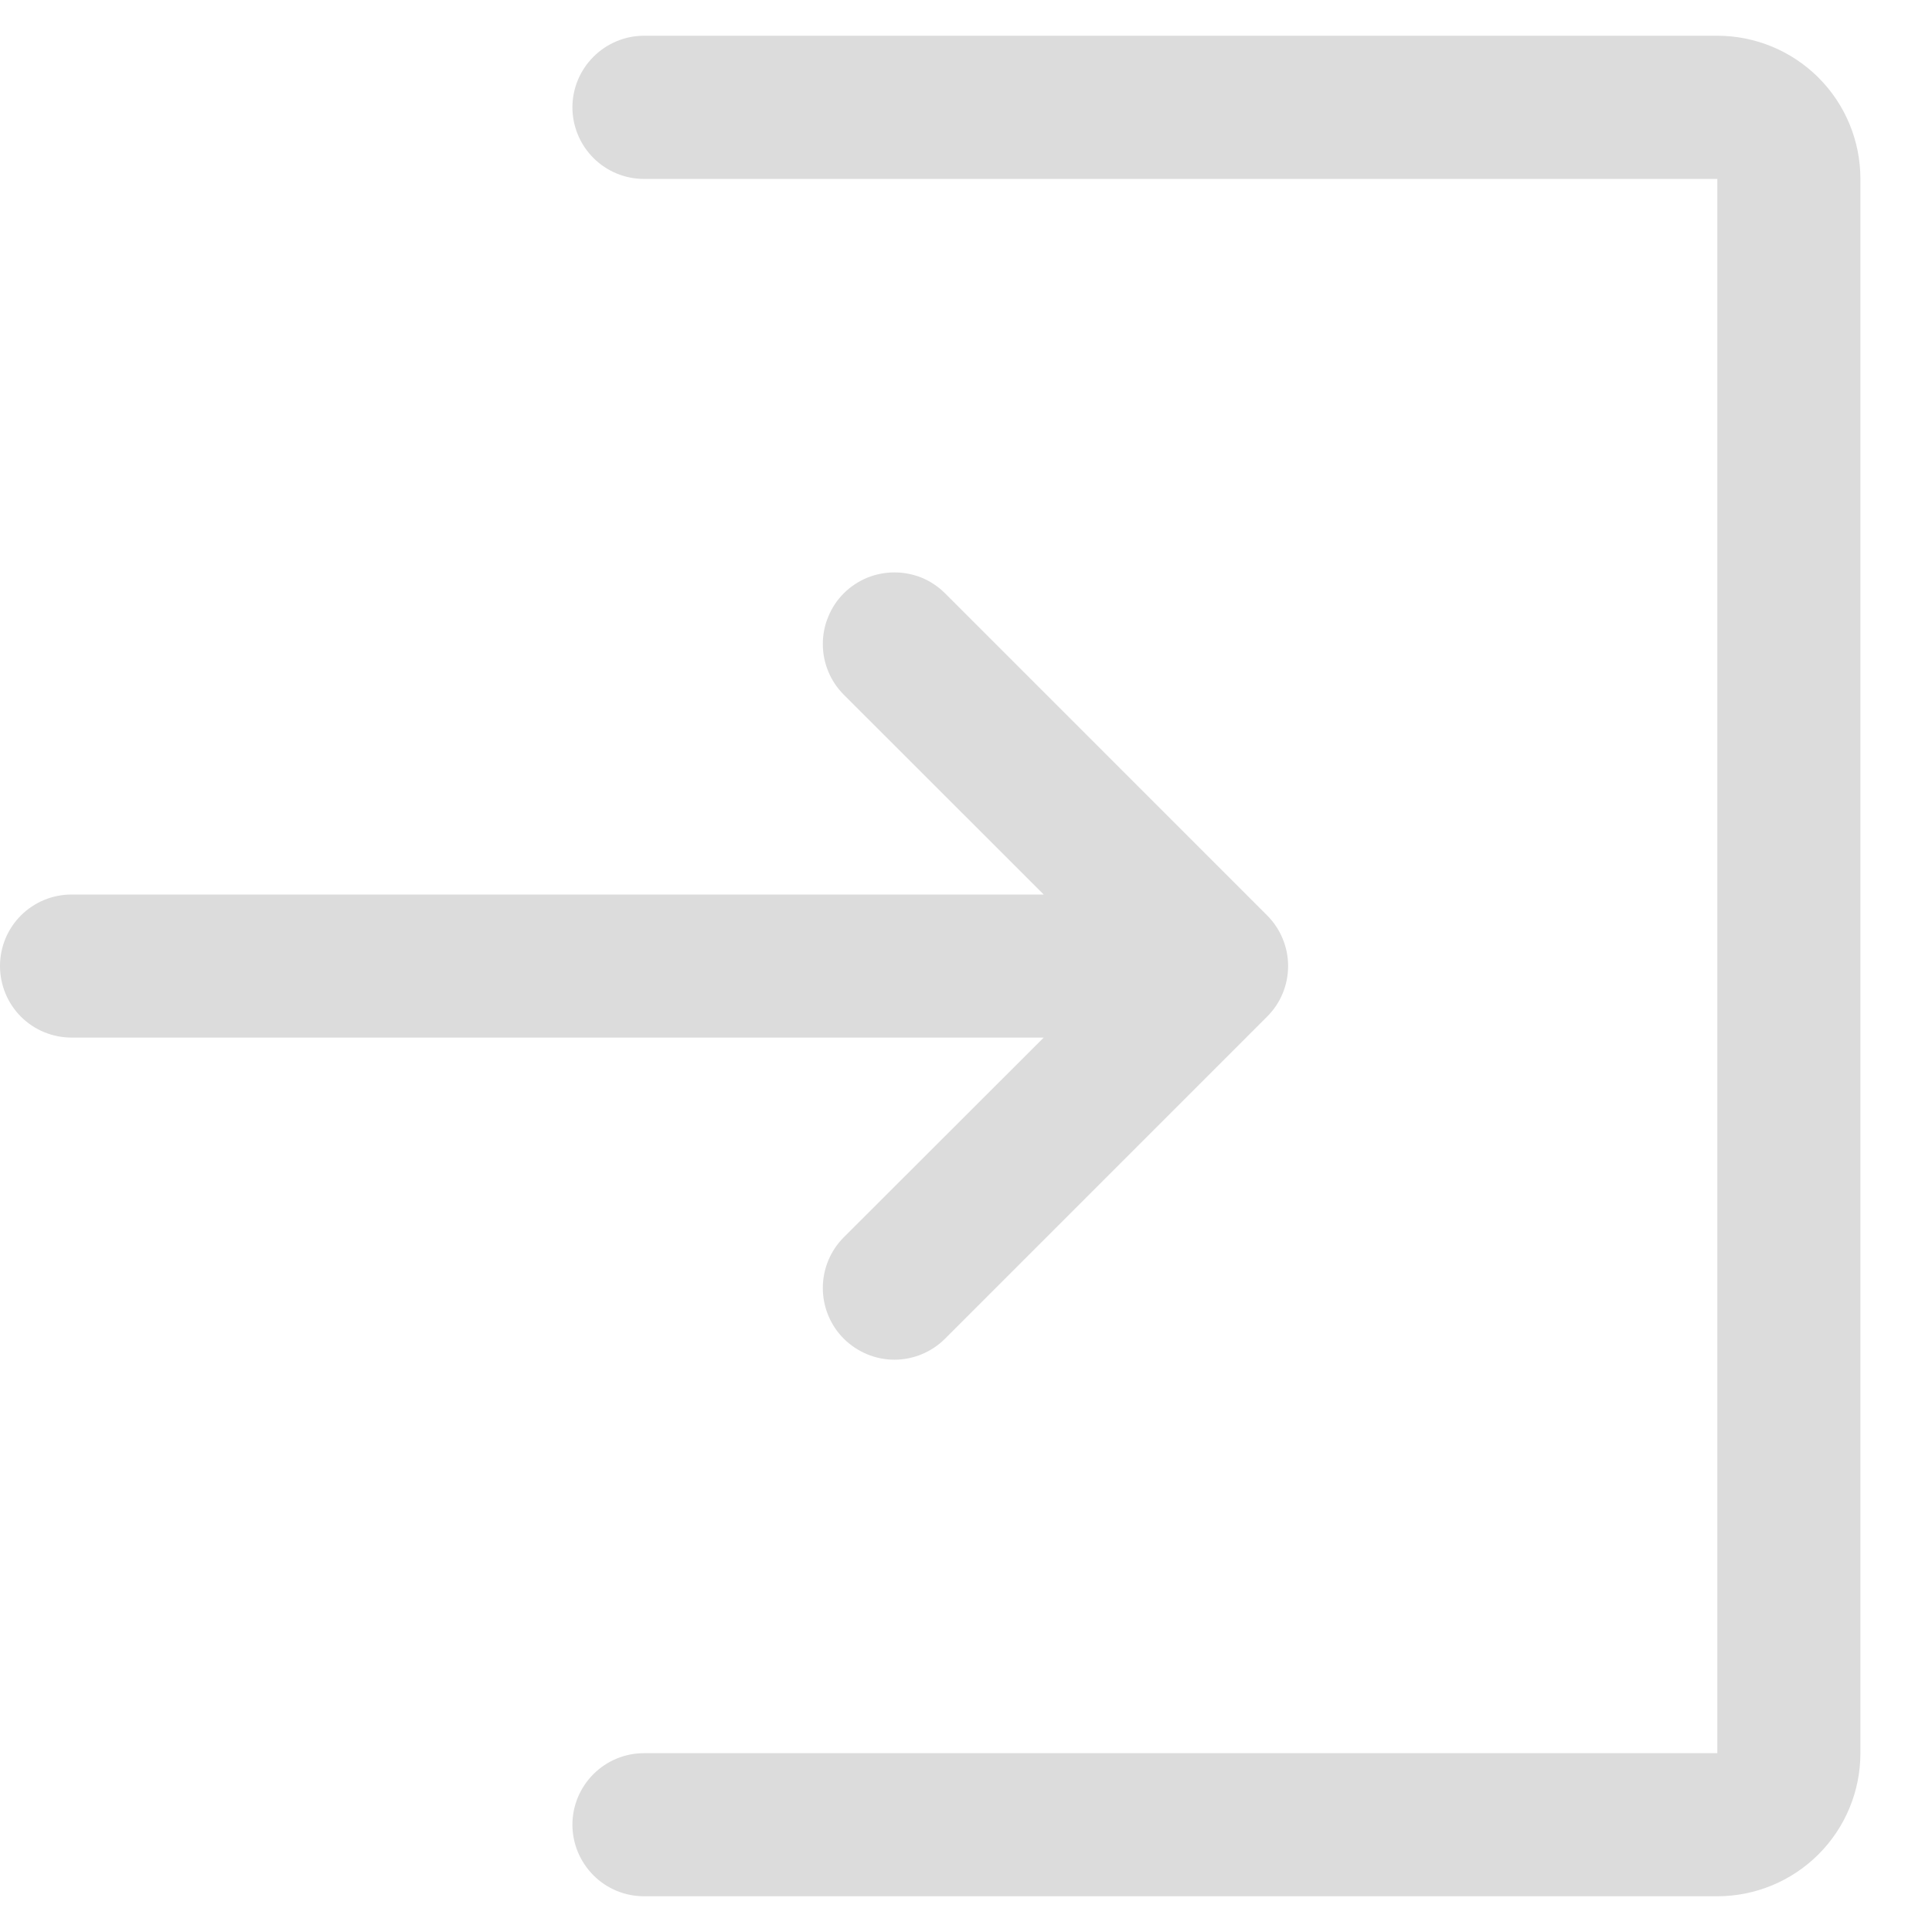
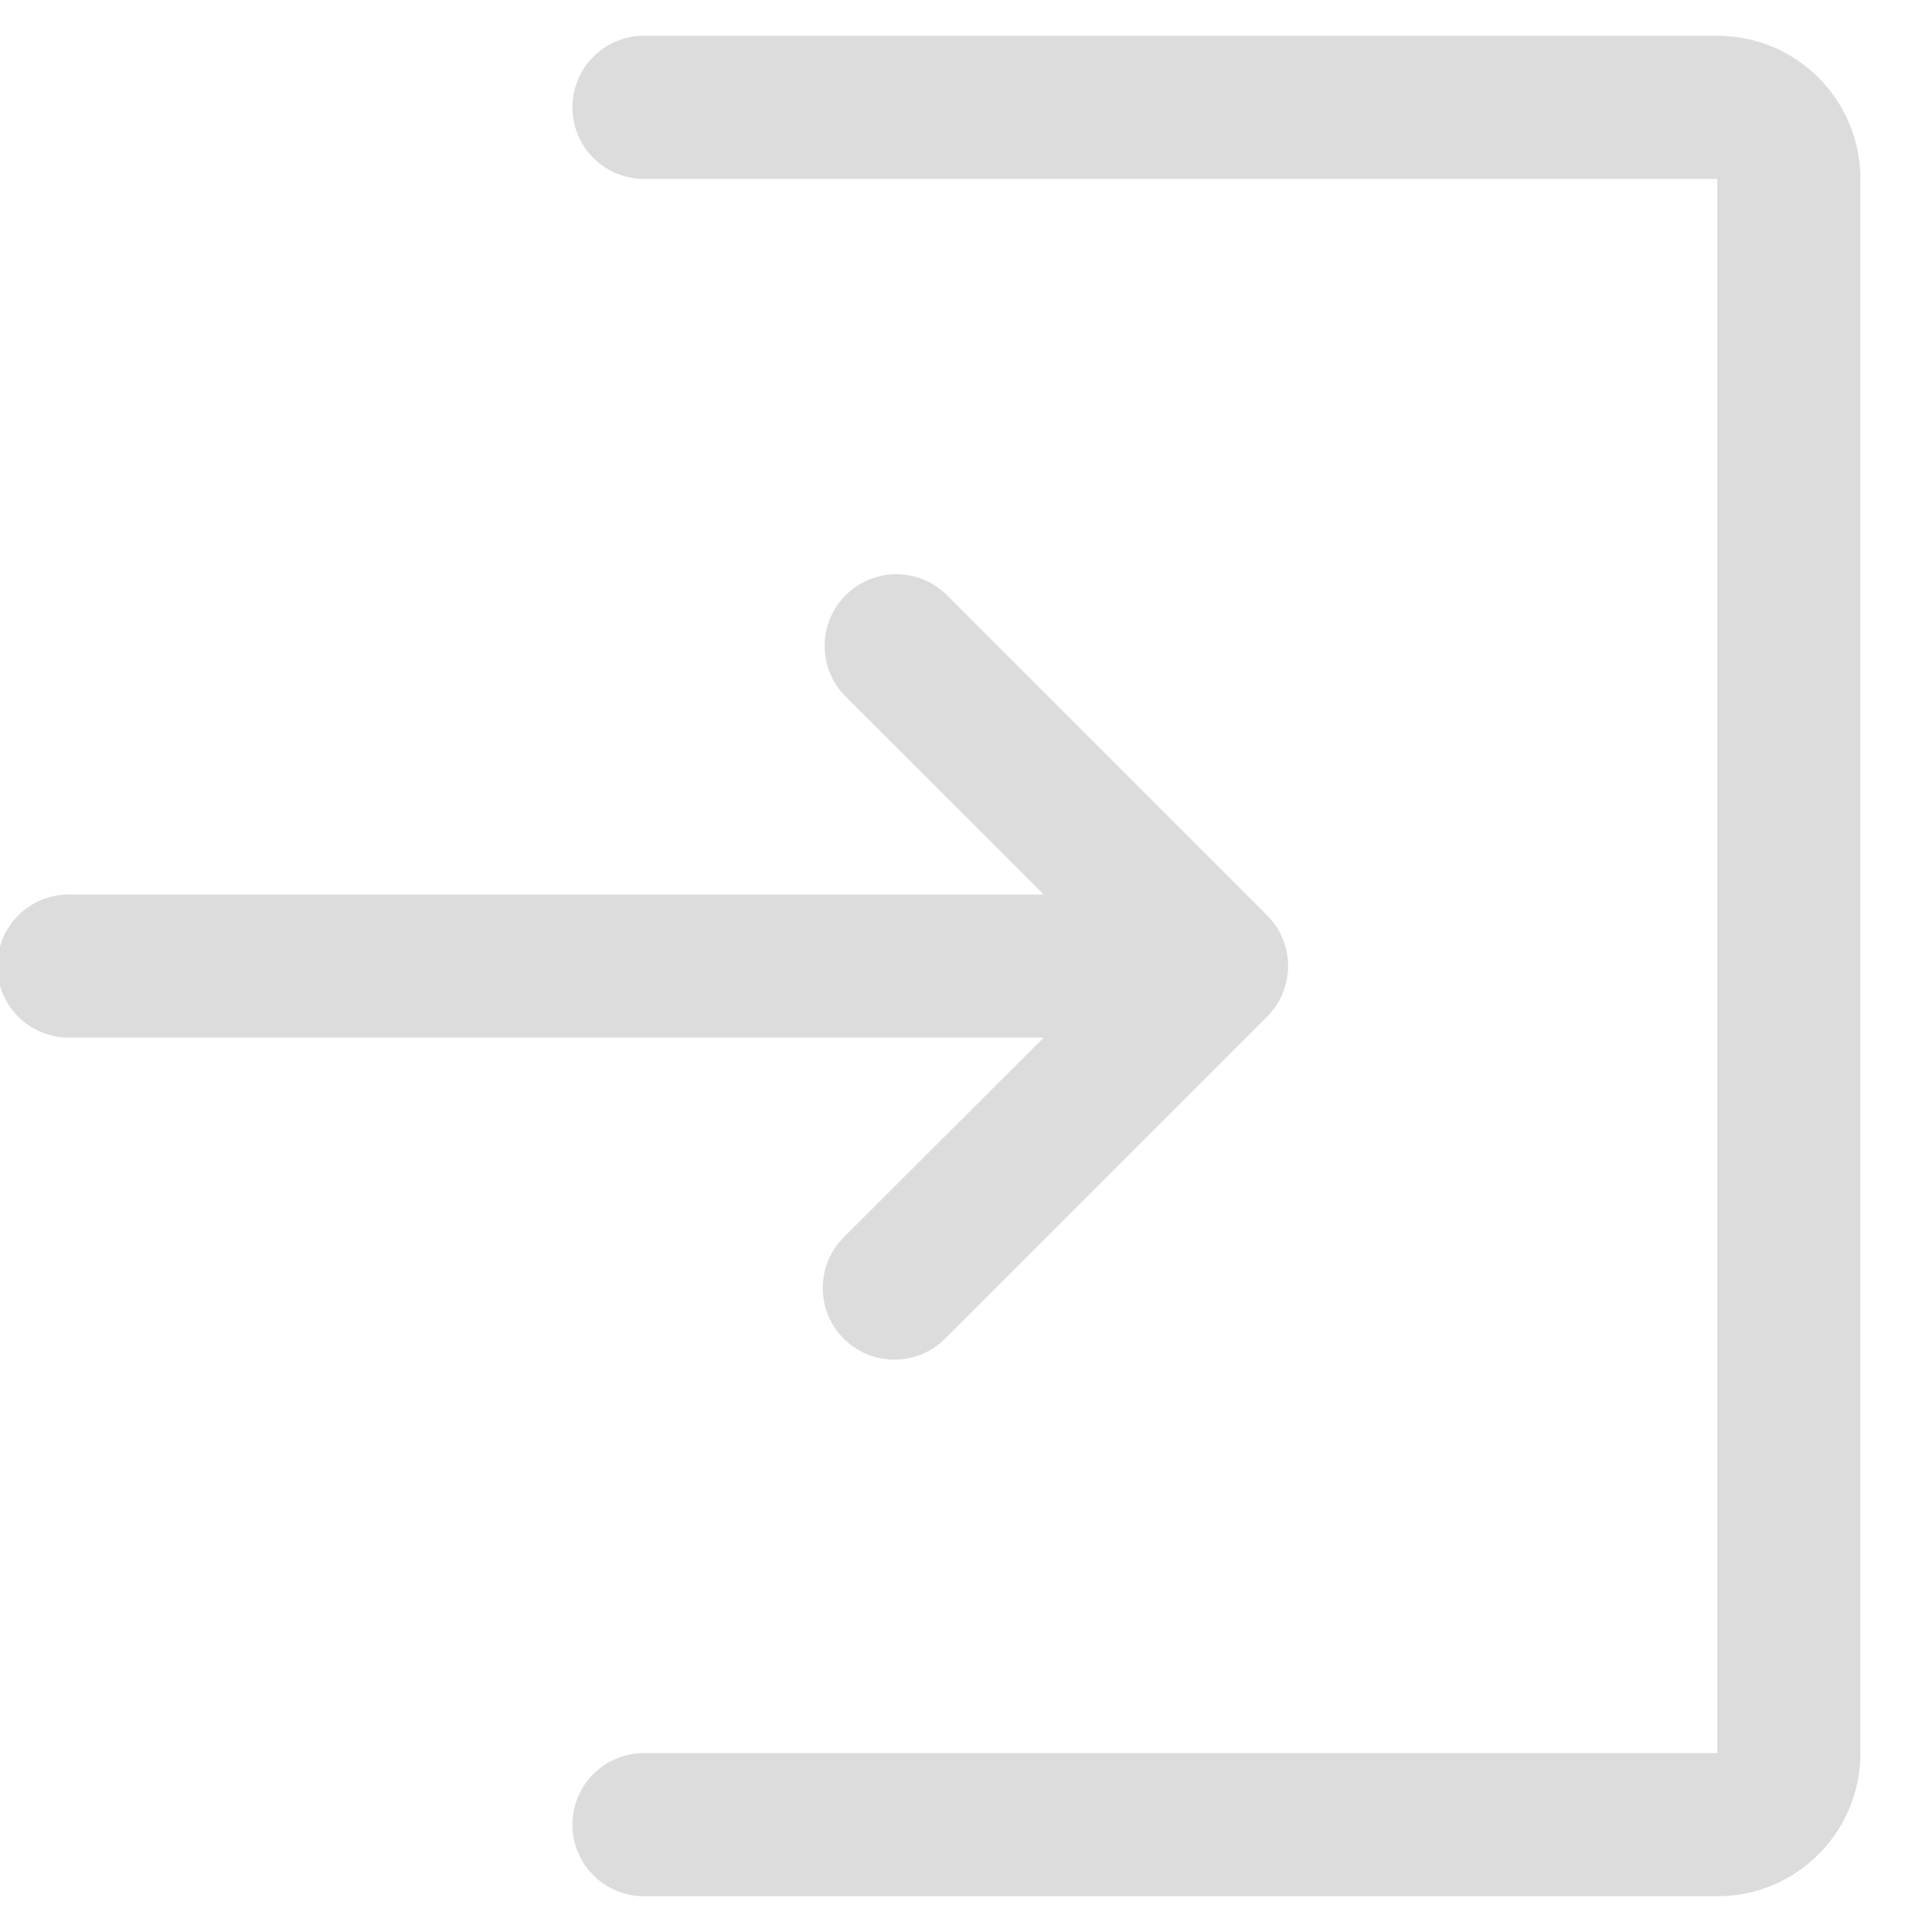
- <svg xmlns="http://www.w3.org/2000/svg" width="18" height="18" viewBox="0 0 18 18" fill="#DCDCDC">
-   <path fill-rule="evenodd" clip-rule="evenodd" d="M6 0.333C5.823 0.333 5.654 0.404 5.529 0.529C5.404 0.654 5.333 0.823 5.333 1C5.333 1.177 5.404 1.347 5.529 1.472C5.654 1.597 5.823 1.667 6 1.667H16V16.334H6C5.823 16.334 5.654 16.404 5.529 16.529C5.404 16.654 5.333 16.823 5.333 17C5.333 17.177 5.404 17.346 5.529 17.472C5.654 17.597 5.823 17.667 6 17.667H16C16.354 17.667 16.693 17.526 16.943 17.276C17.193 17.026 17.333 16.687 17.333 16.334V1.667C17.333 1.313 17.193 0.974 16.943 0.724C16.693 0.474 16.354 0.333 16 0.333H6ZM8.805 5.528C8.743 5.466 8.67 5.417 8.589 5.383C8.508 5.35 8.421 5.333 8.333 5.333C8.246 5.333 8.159 5.35 8.078 5.383C7.997 5.417 7.923 5.466 7.861 5.528C7.799 5.59 7.75 5.664 7.717 5.745C7.683 5.826 7.666 5.912 7.666 6C7.666 6.088 7.683 6.175 7.717 6.256C7.75 6.337 7.799 6.41 7.861 6.472L9.724 8.334H0.667C0.49 8.334 0.32 8.404 0.195 8.529C0.07 8.654 0 8.823 0 9C0 9.177 0.07 9.347 0.195 9.472C0.32 9.597 0.49 9.667 0.667 9.667H9.724L7.861 11.528C7.736 11.653 7.666 11.823 7.666 12C7.666 12.177 7.736 12.347 7.861 12.472C7.987 12.597 8.156 12.668 8.333 12.668C8.51 12.668 8.68 12.597 8.805 12.472L11.805 9.472C11.867 9.41 11.917 9.337 11.95 9.256C11.984 9.175 12.001 9.088 12.001 9C12.001 8.912 11.984 8.826 11.95 8.745C11.917 8.664 11.867 8.59 11.805 8.528L8.805 5.528Z" />
+ <svg xmlns="http://www.w3.org/2000/svg" width="18" height="18" fill="#DCDCDC">
+   <path fill-rule="evenodd" clip-rule="evenodd" d="M6 .333a.667.667 0 1 0 0 1.334h10v14.666H6a.666.666 0 1 0 0 1.334h10a1.333 1.333 0 0 0 1.333-1.334V1.668A1.333 1.333 0 0 0 16 .333H6Zm2.805 5.195a.668.668 0 0 0-.944.944l1.863 1.862H.667a.667.667 0 1 0 0 1.333h9.057l-1.863 1.861a.667.667 0 1 0 .944.944l3-3a.666.666 0 0 0 0-.944l-3-3Z" />
</svg>
